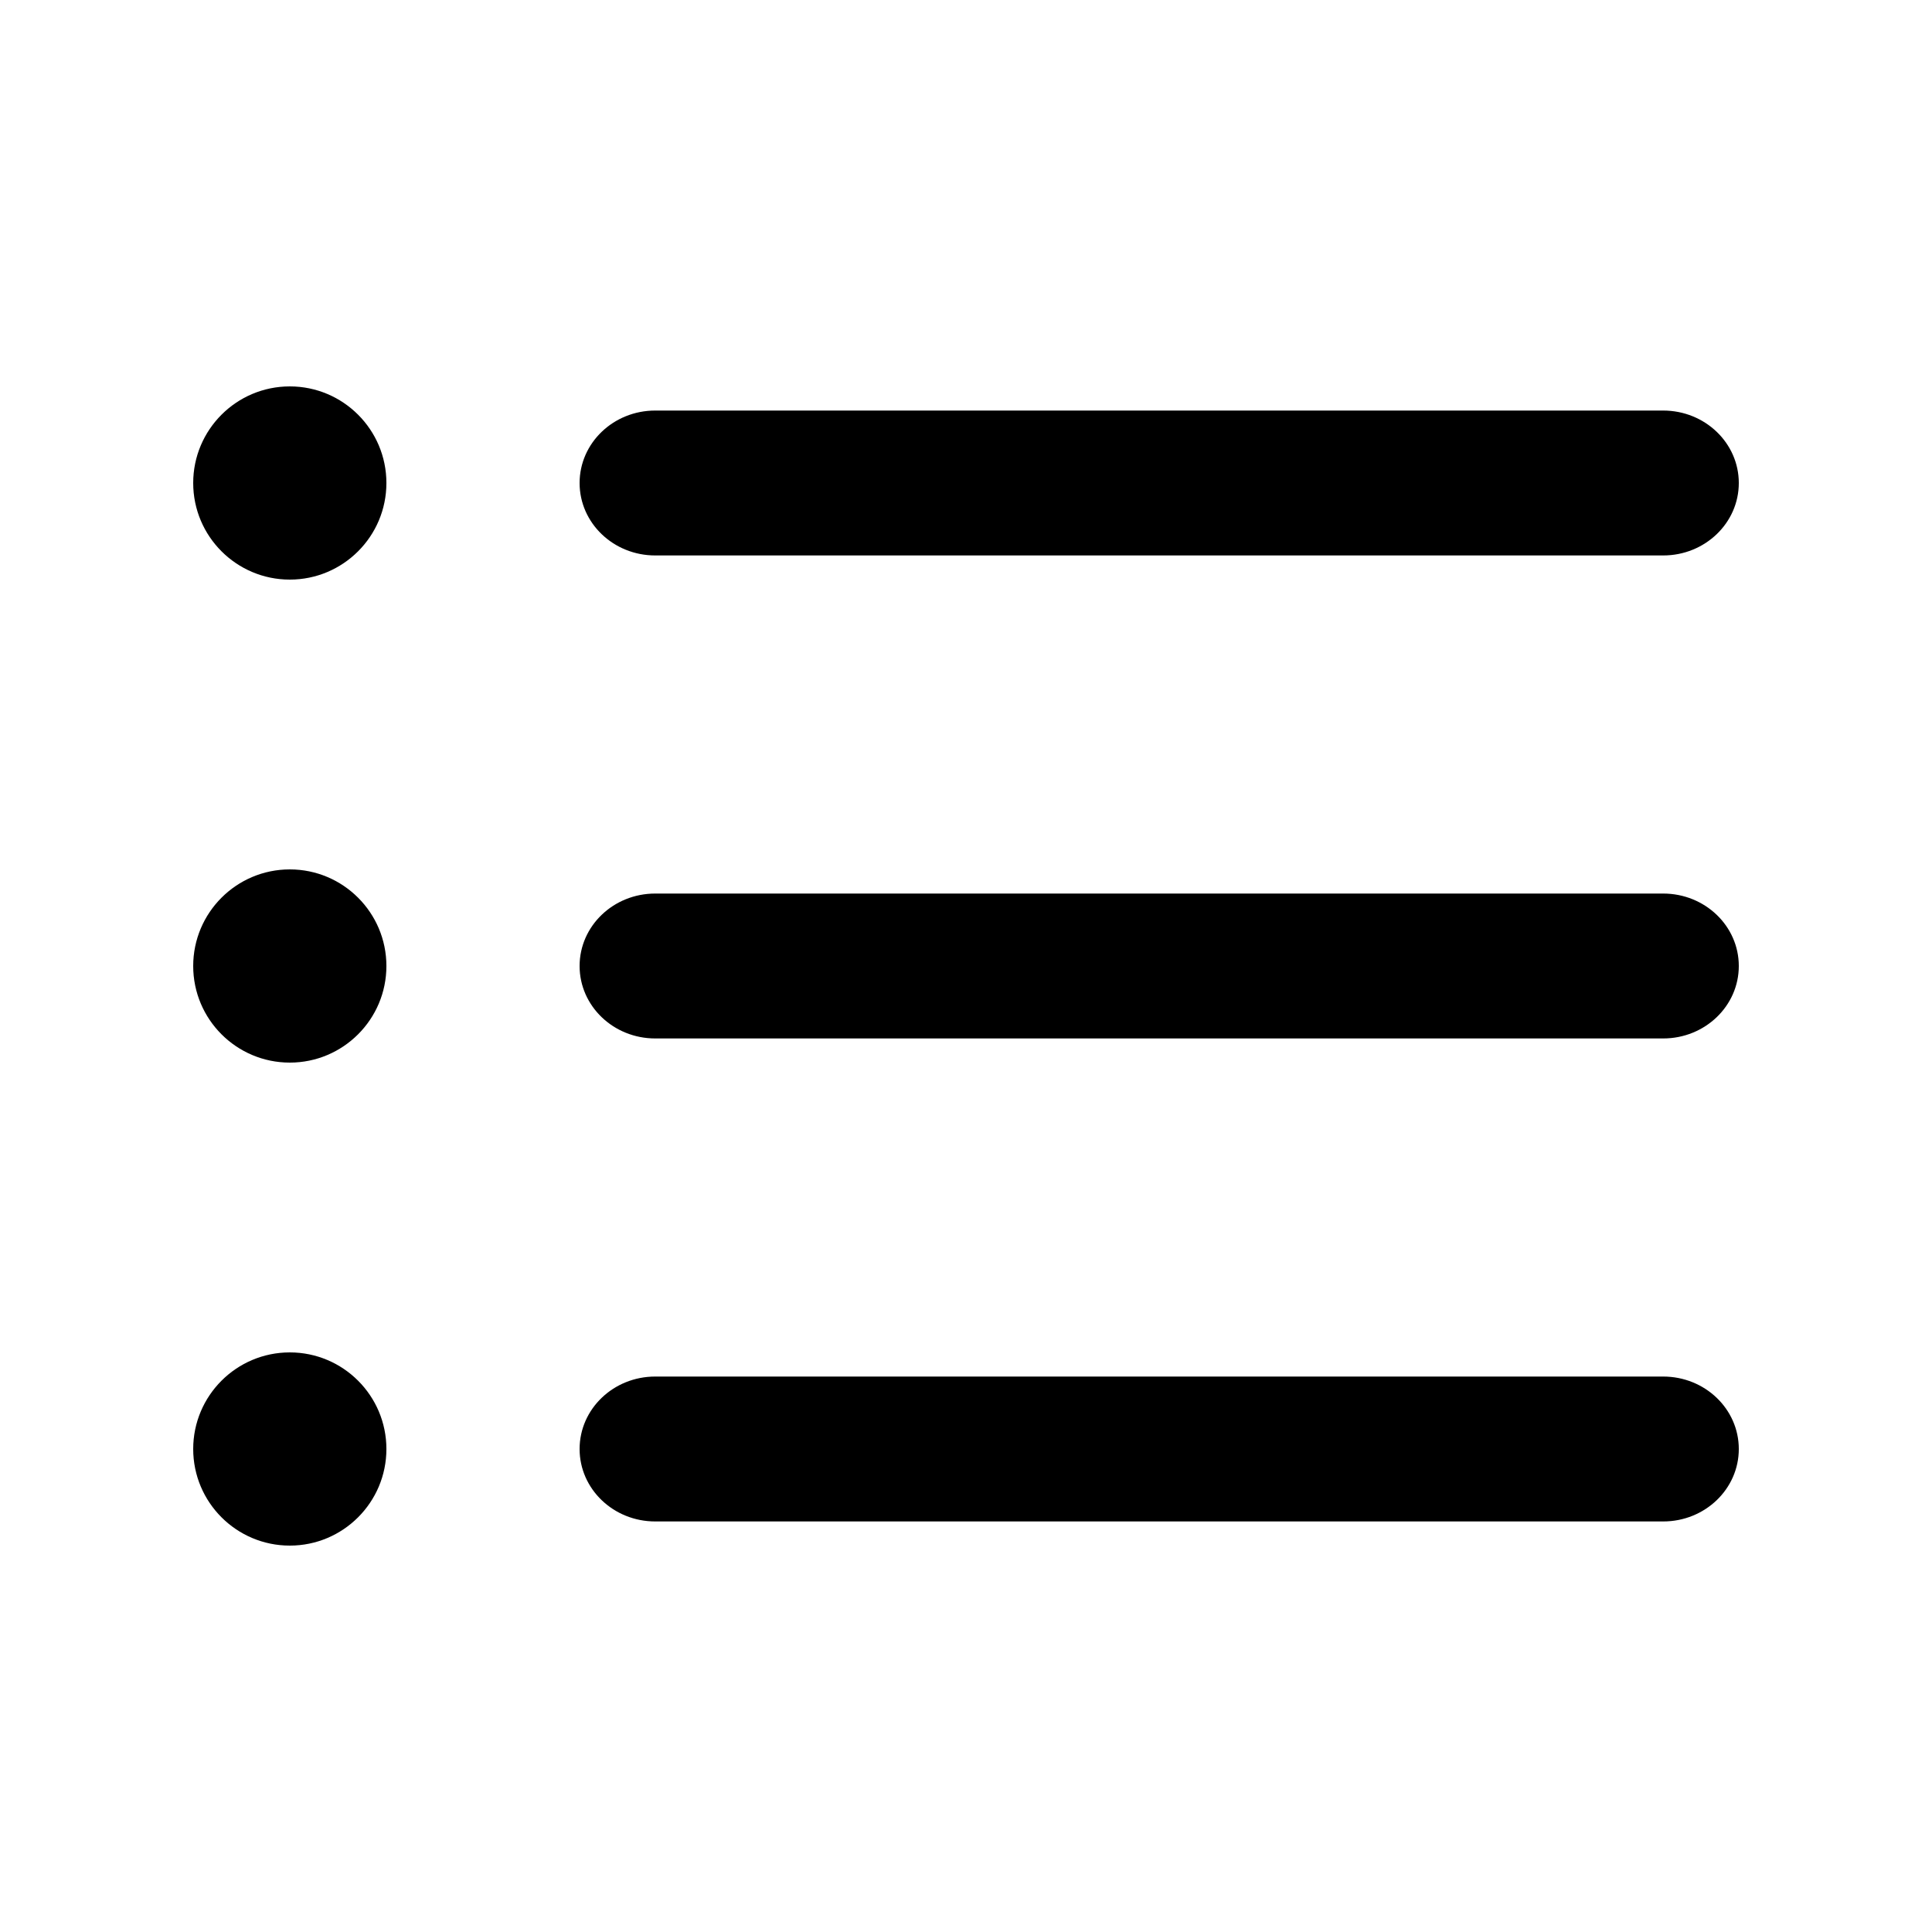
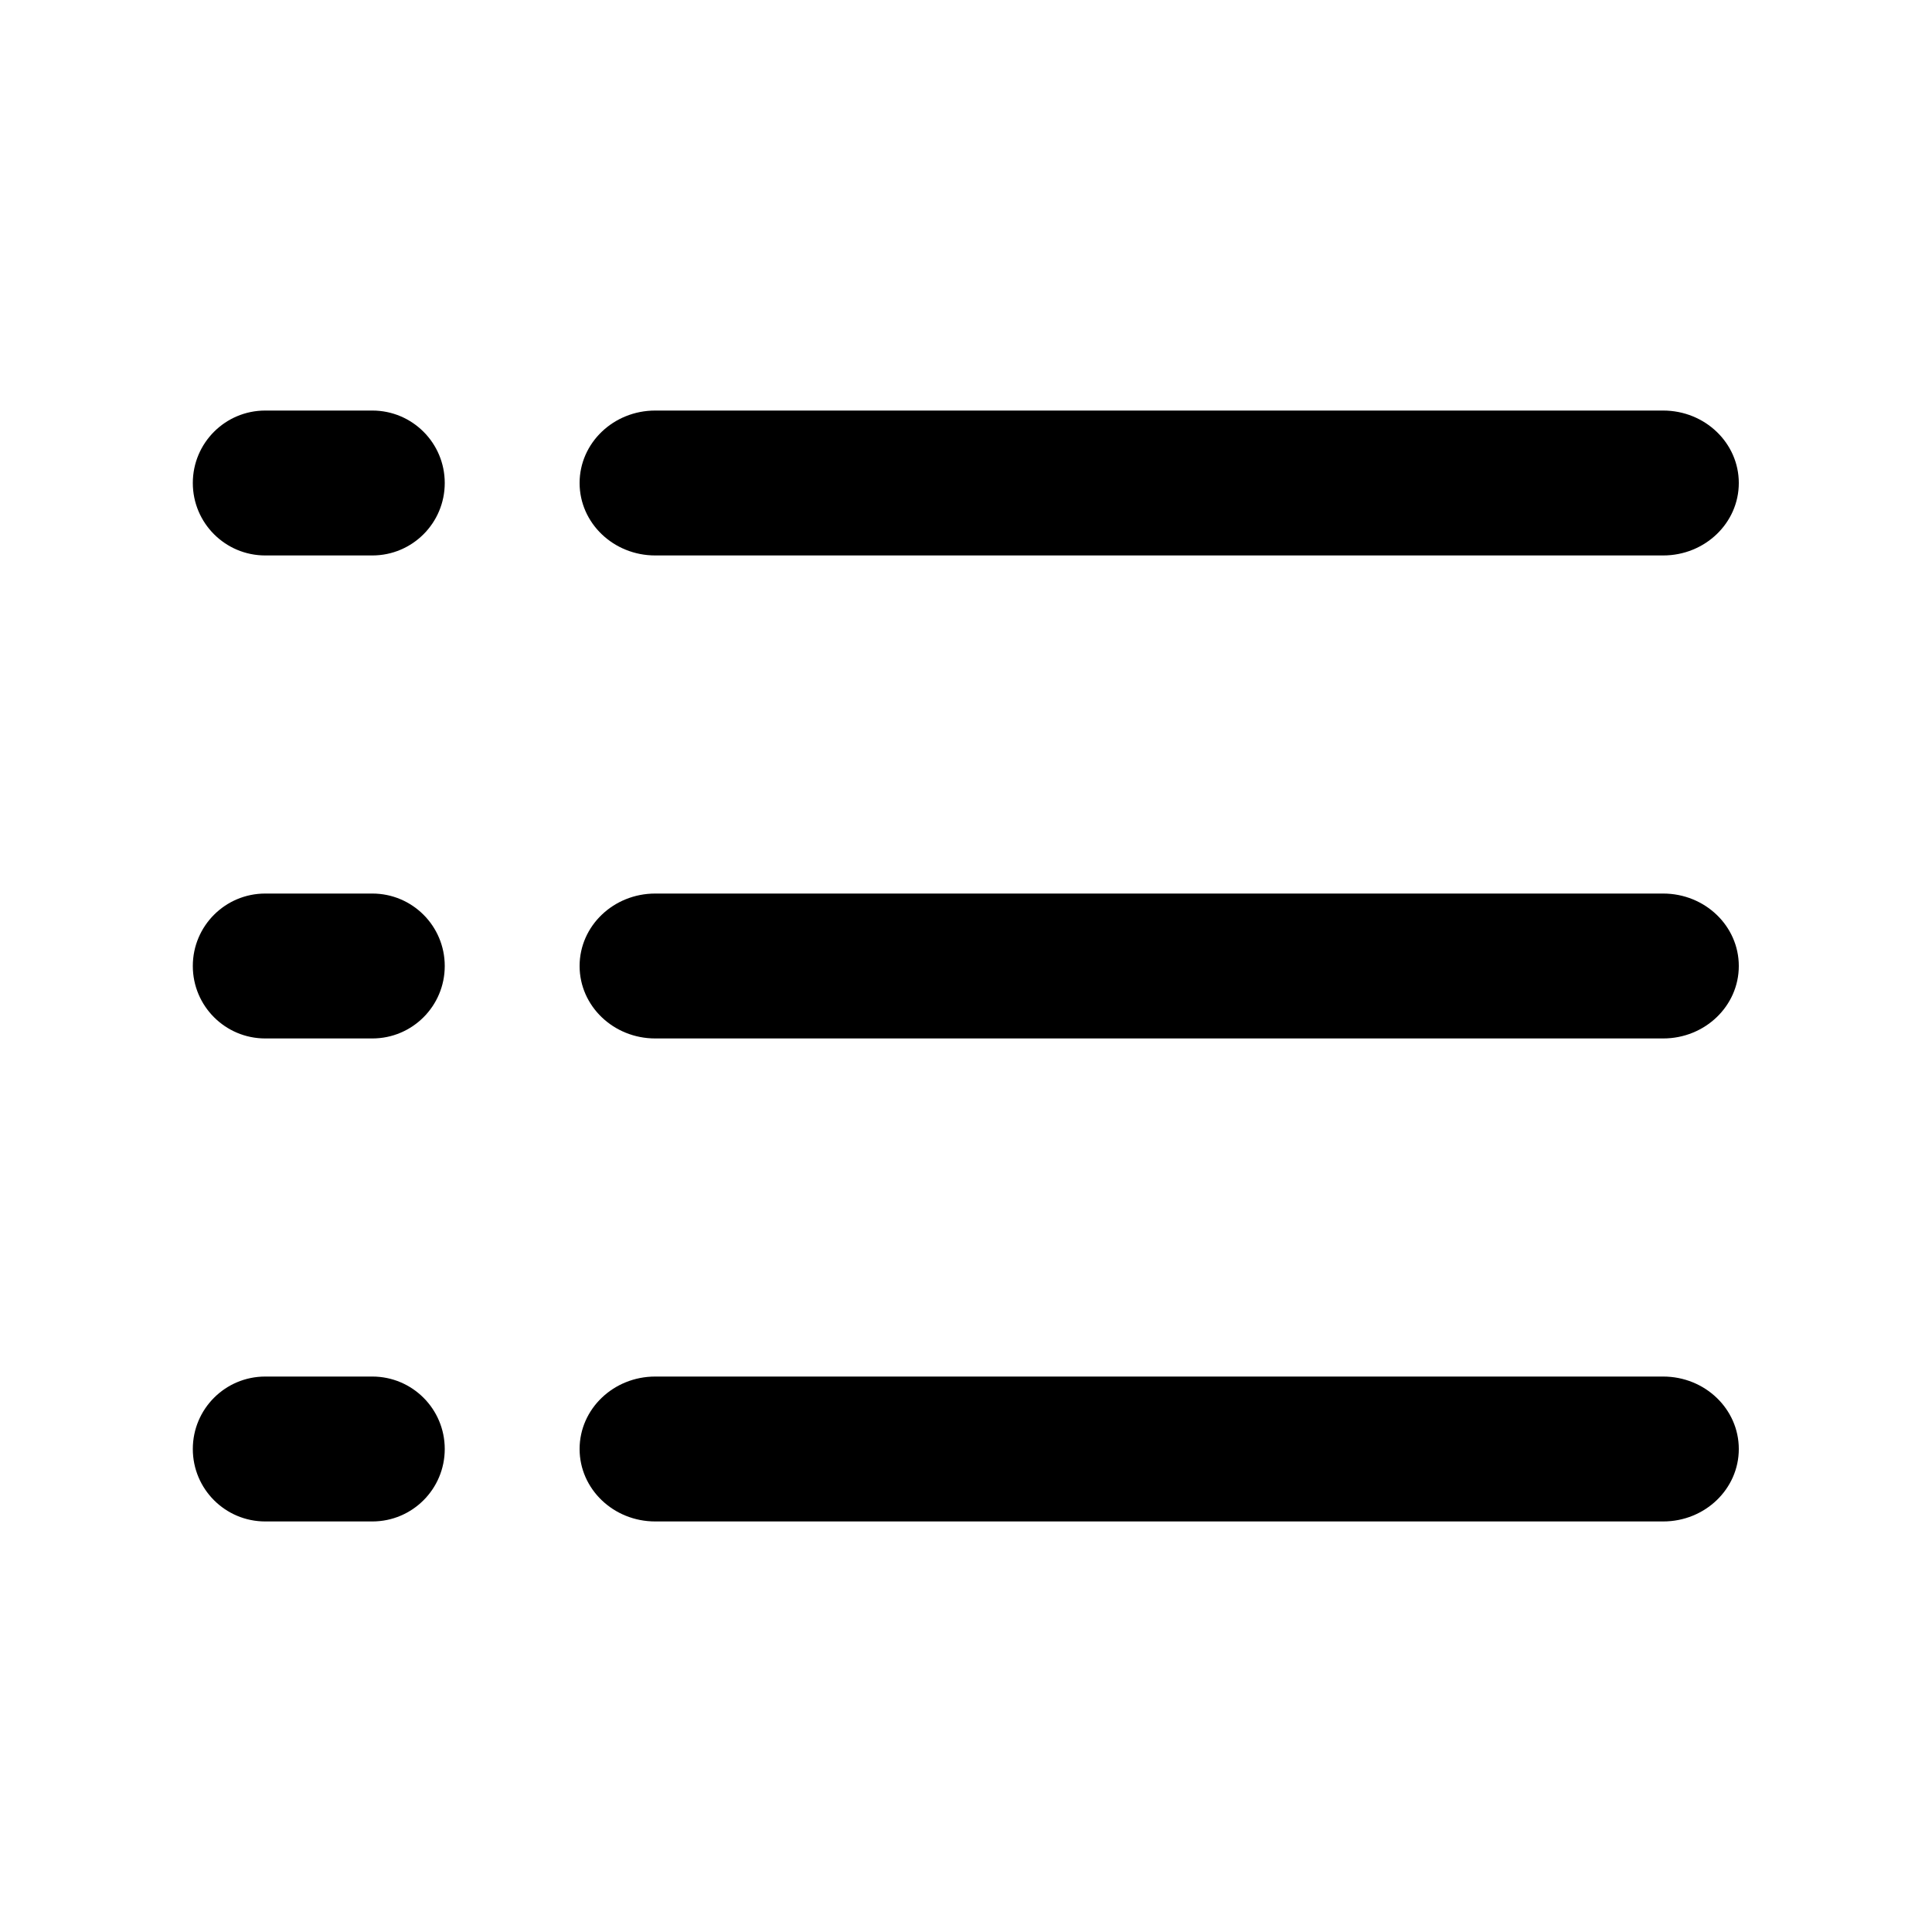
<svg id="list" viewBox="0 0 20 20">
-   <path d="M6.783,5.75 C6.35,5.75 6,5.414 6,5 C6,4.586 6.35,4.25 6.783,4.25 L17.217,4.25 C17.65,4.25 18,4.586 18,5 C18,5.414 17.65,5.75 17.217,5.75 L6.783,5.75 Z M3,6 C2.448,6 2,5.552 2,5 C2,4.448 2.448,4 3,4 C3.552,4 4,4.448 4,5 C4,5.552 3.552,6 3,6 Z M6.783,10.75 C6.35,10.75 6,10.414 6,10 C6,9.586 6.35,9.25 6.783,9.25 L17.217,9.25 C17.65,9.25 18,9.586 18,10 C18,10.414 17.65,10.75 17.217,10.75 L6.783,10.75 Z M3,11 C2.448,11 2,10.552 2,10 C2,9.448 2.448,9 3,9 C3.552,9 4,9.448 4,10 C4,10.552 3.552,11 3,11 Z M6.783,15.75 C6.35,15.75 6,15.414 6,15 C6,14.586 6.35,14.25 6.783,14.25 L17.217,14.25 C17.65,14.25 18,14.586 18,15 C18,15.414 17.65,15.75 17.217,15.75 L6.783,15.75 Z M3,16 C2.448,16 2,15.552 2,15 C2,14.448 2.448,14 3,14 C3.552,14 4,14.448 4,15 C4,15.552 3.552,16 3,16 Z" />
+   <path d="M6.783,5.75 C6.35,5.75 6,5.414 6,5 C6,4.586 6.35,4.25 6.783,4.25 L17.217,4.25 C17.65,4.25 18,4.586 18,5 C18,5.414 17.65,5.75 17.217,5.75 L6.783,5.75 Z M6.783,10.75 C6.35,10.75 6,10.414 6,10 C6,9.586 6.35,9.25 6.783,9.25 L17.217,9.25 C17.65,9.25 18,9.586 18,10 C18,10.414 17.65,10.75 17.217,10.75 L6.783,10.75 Z M6.783,15.75 C6.35,15.75 6,15.414 6,15 C6,14.586 6.35,14.25 6.783,14.25 L17.217,14.25 C17.65,14.25 18,14.586 18,15 C18,15.414 17.65,15.75 17.217,15.75 L6.783,15.75 Z M1.996,15 L1.996,15 C1.996,14.586 2.331,14.25 2.746,14.25 L3.854,14.25 C4.269,14.25 4.604,14.586 4.604,15 L4.604,15 C4.604,15.414 4.269,15.75 3.854,15.75 L2.746,15.75 C2.331,15.75 1.996,15.414 1.996,15 Z M1.996,10 L1.996,10 C1.996,9.586 2.331,9.25 2.746,9.25 L3.854,9.25 C4.269,9.25 4.604,9.586 4.604,10 L4.604,10 C4.604,10.414 4.269,10.75 3.854,10.75 L2.746,10.75 C2.331,10.75 1.996,10.414 1.996,10 Z M1.996,5 L1.996,5 C1.996,4.586 2.331,4.25 2.746,4.25 L3.854,4.25 C4.269,4.25 4.604,4.586 4.604,5 L4.604,5 C4.604,5.414 4.269,5.75 3.854,5.75 L2.746,5.75 C2.331,5.75 1.996,5.414 1.996,5 Z" />
</svg>
